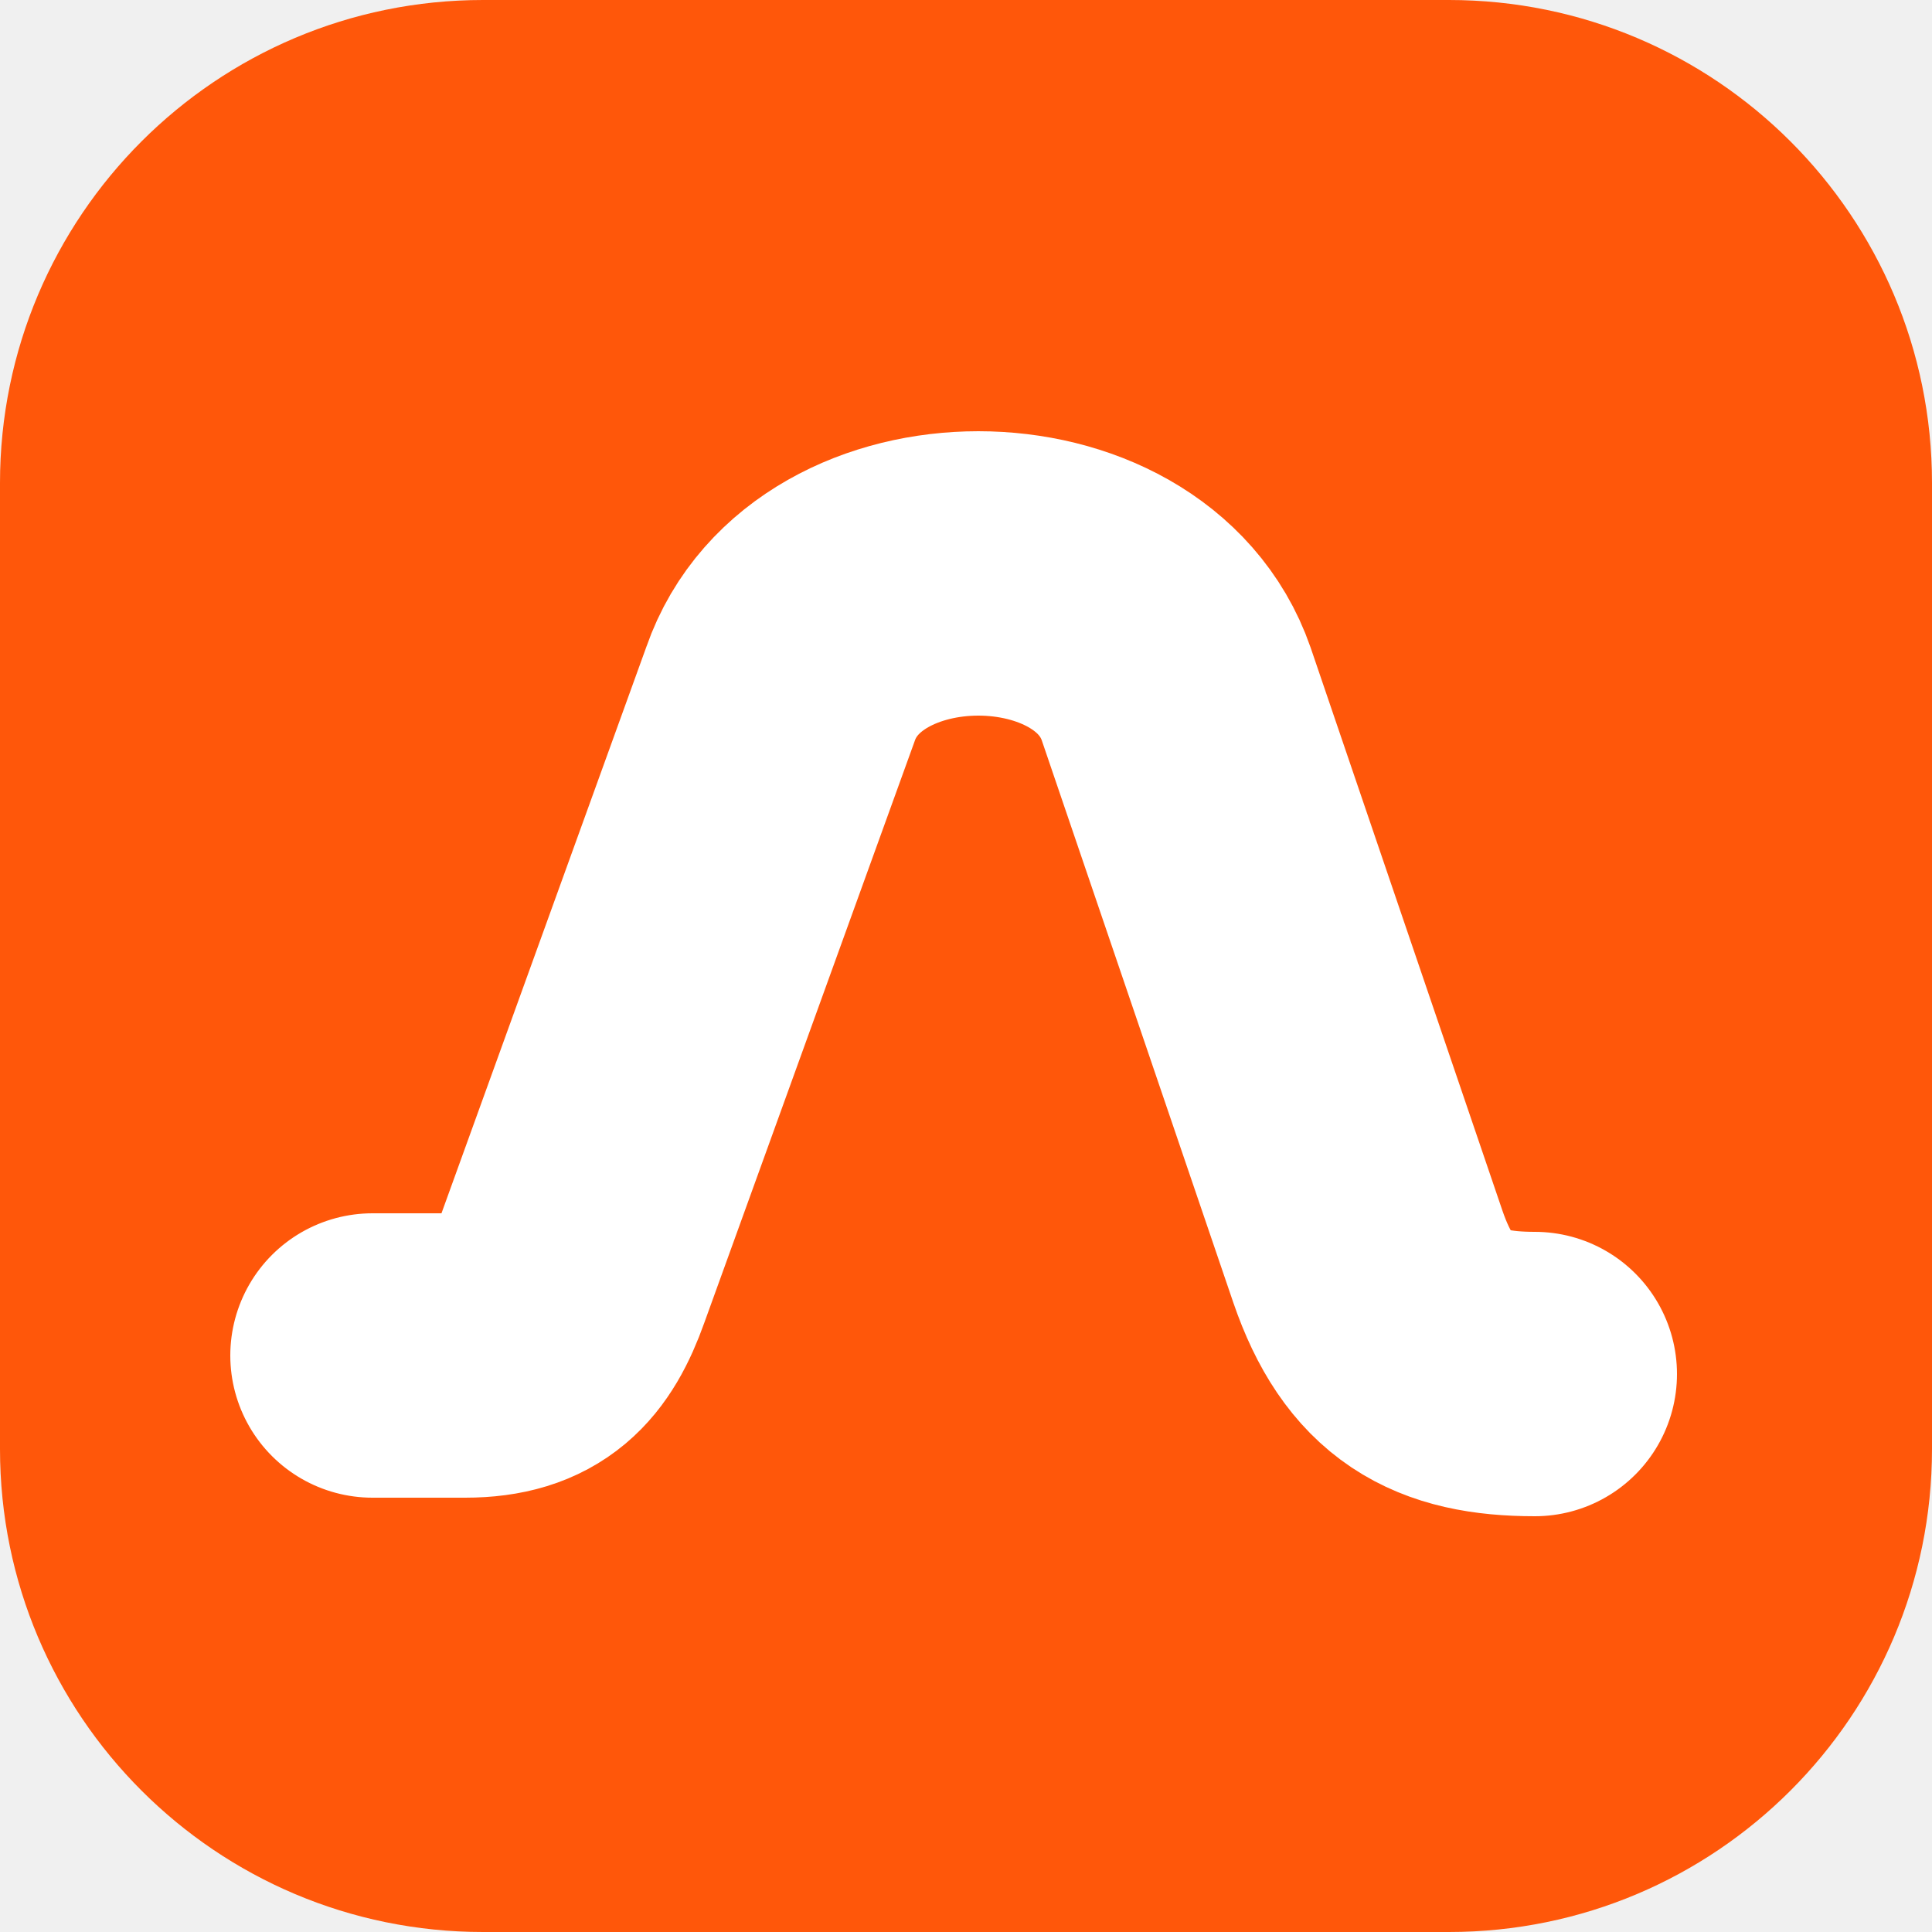
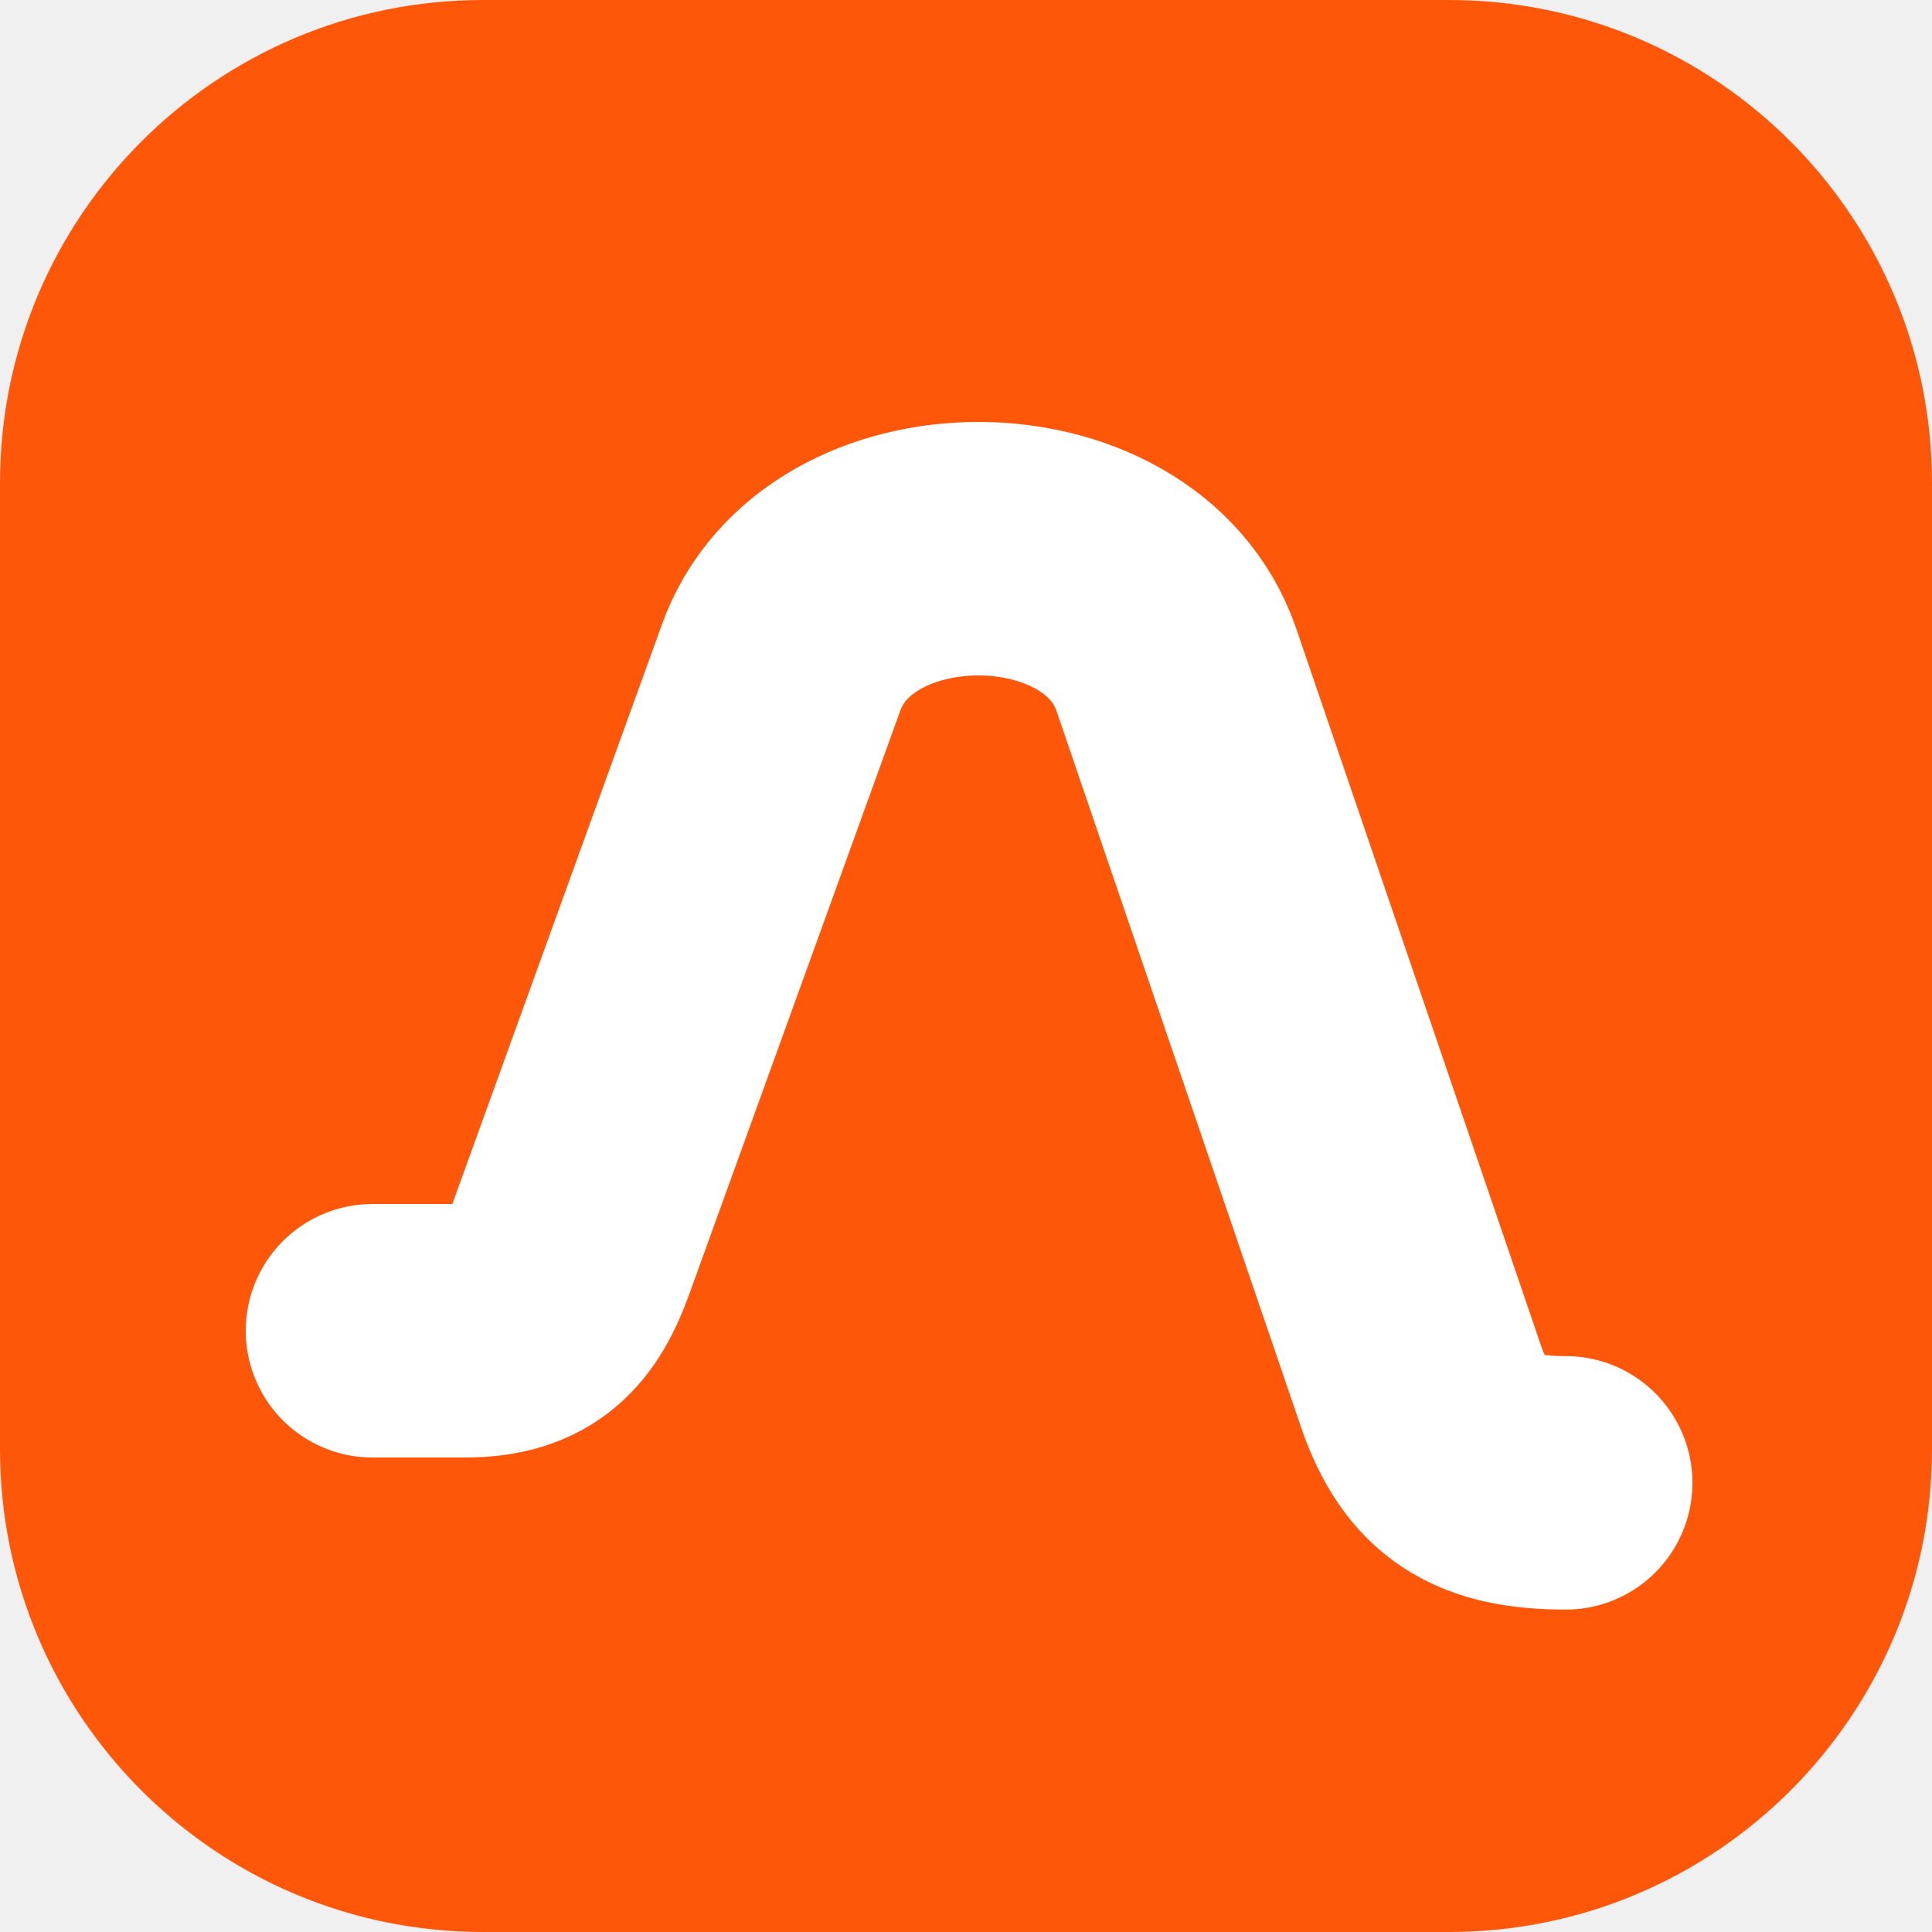
- <svg xmlns="http://www.w3.org/2000/svg" viewBox="-1320 -1170 1500 1500">
-   <rect x="-1320" y="-1170" width="1500" height="1500" rx="375" fill="#FF570A" />
-   <path transform="translate(-570 -420) scale(0.96) translate(570 420)" d="M -1050 -105 L -975 -105 C -925 -105 -905 -128 -890 -170 L -720 -640 C -675 -770 -445 -770 -400 -640 L -245 -185 C -220 -112 -180 -90 -110 -90" fill="none" stroke="#fff" stroke-width="230" stroke-linecap="round" stroke-linejoin="round" />
+ <svg xmlns="http://www.w3.org/2000/svg" viewBox="-1320 -1150 1500 1500">
+   <rect x="-1320" y="-1150" width="1500" height="1500" rx="375" fill="#FF570A" />
+   <path transform="translate(-570 -400) scale(0.96) translate(570 400)" d="M -1050 -105 L -975 -105 C -925 -105 -905 -128 -890 -170 L -720 -640 C -675 -770 -445 -770 -400 -640 L -202 -60 C -182 -2 -150 18 -85 18" fill="none" stroke="#fff" stroke-width="205" stroke-linecap="round" stroke-linejoin="round" />
</svg>
